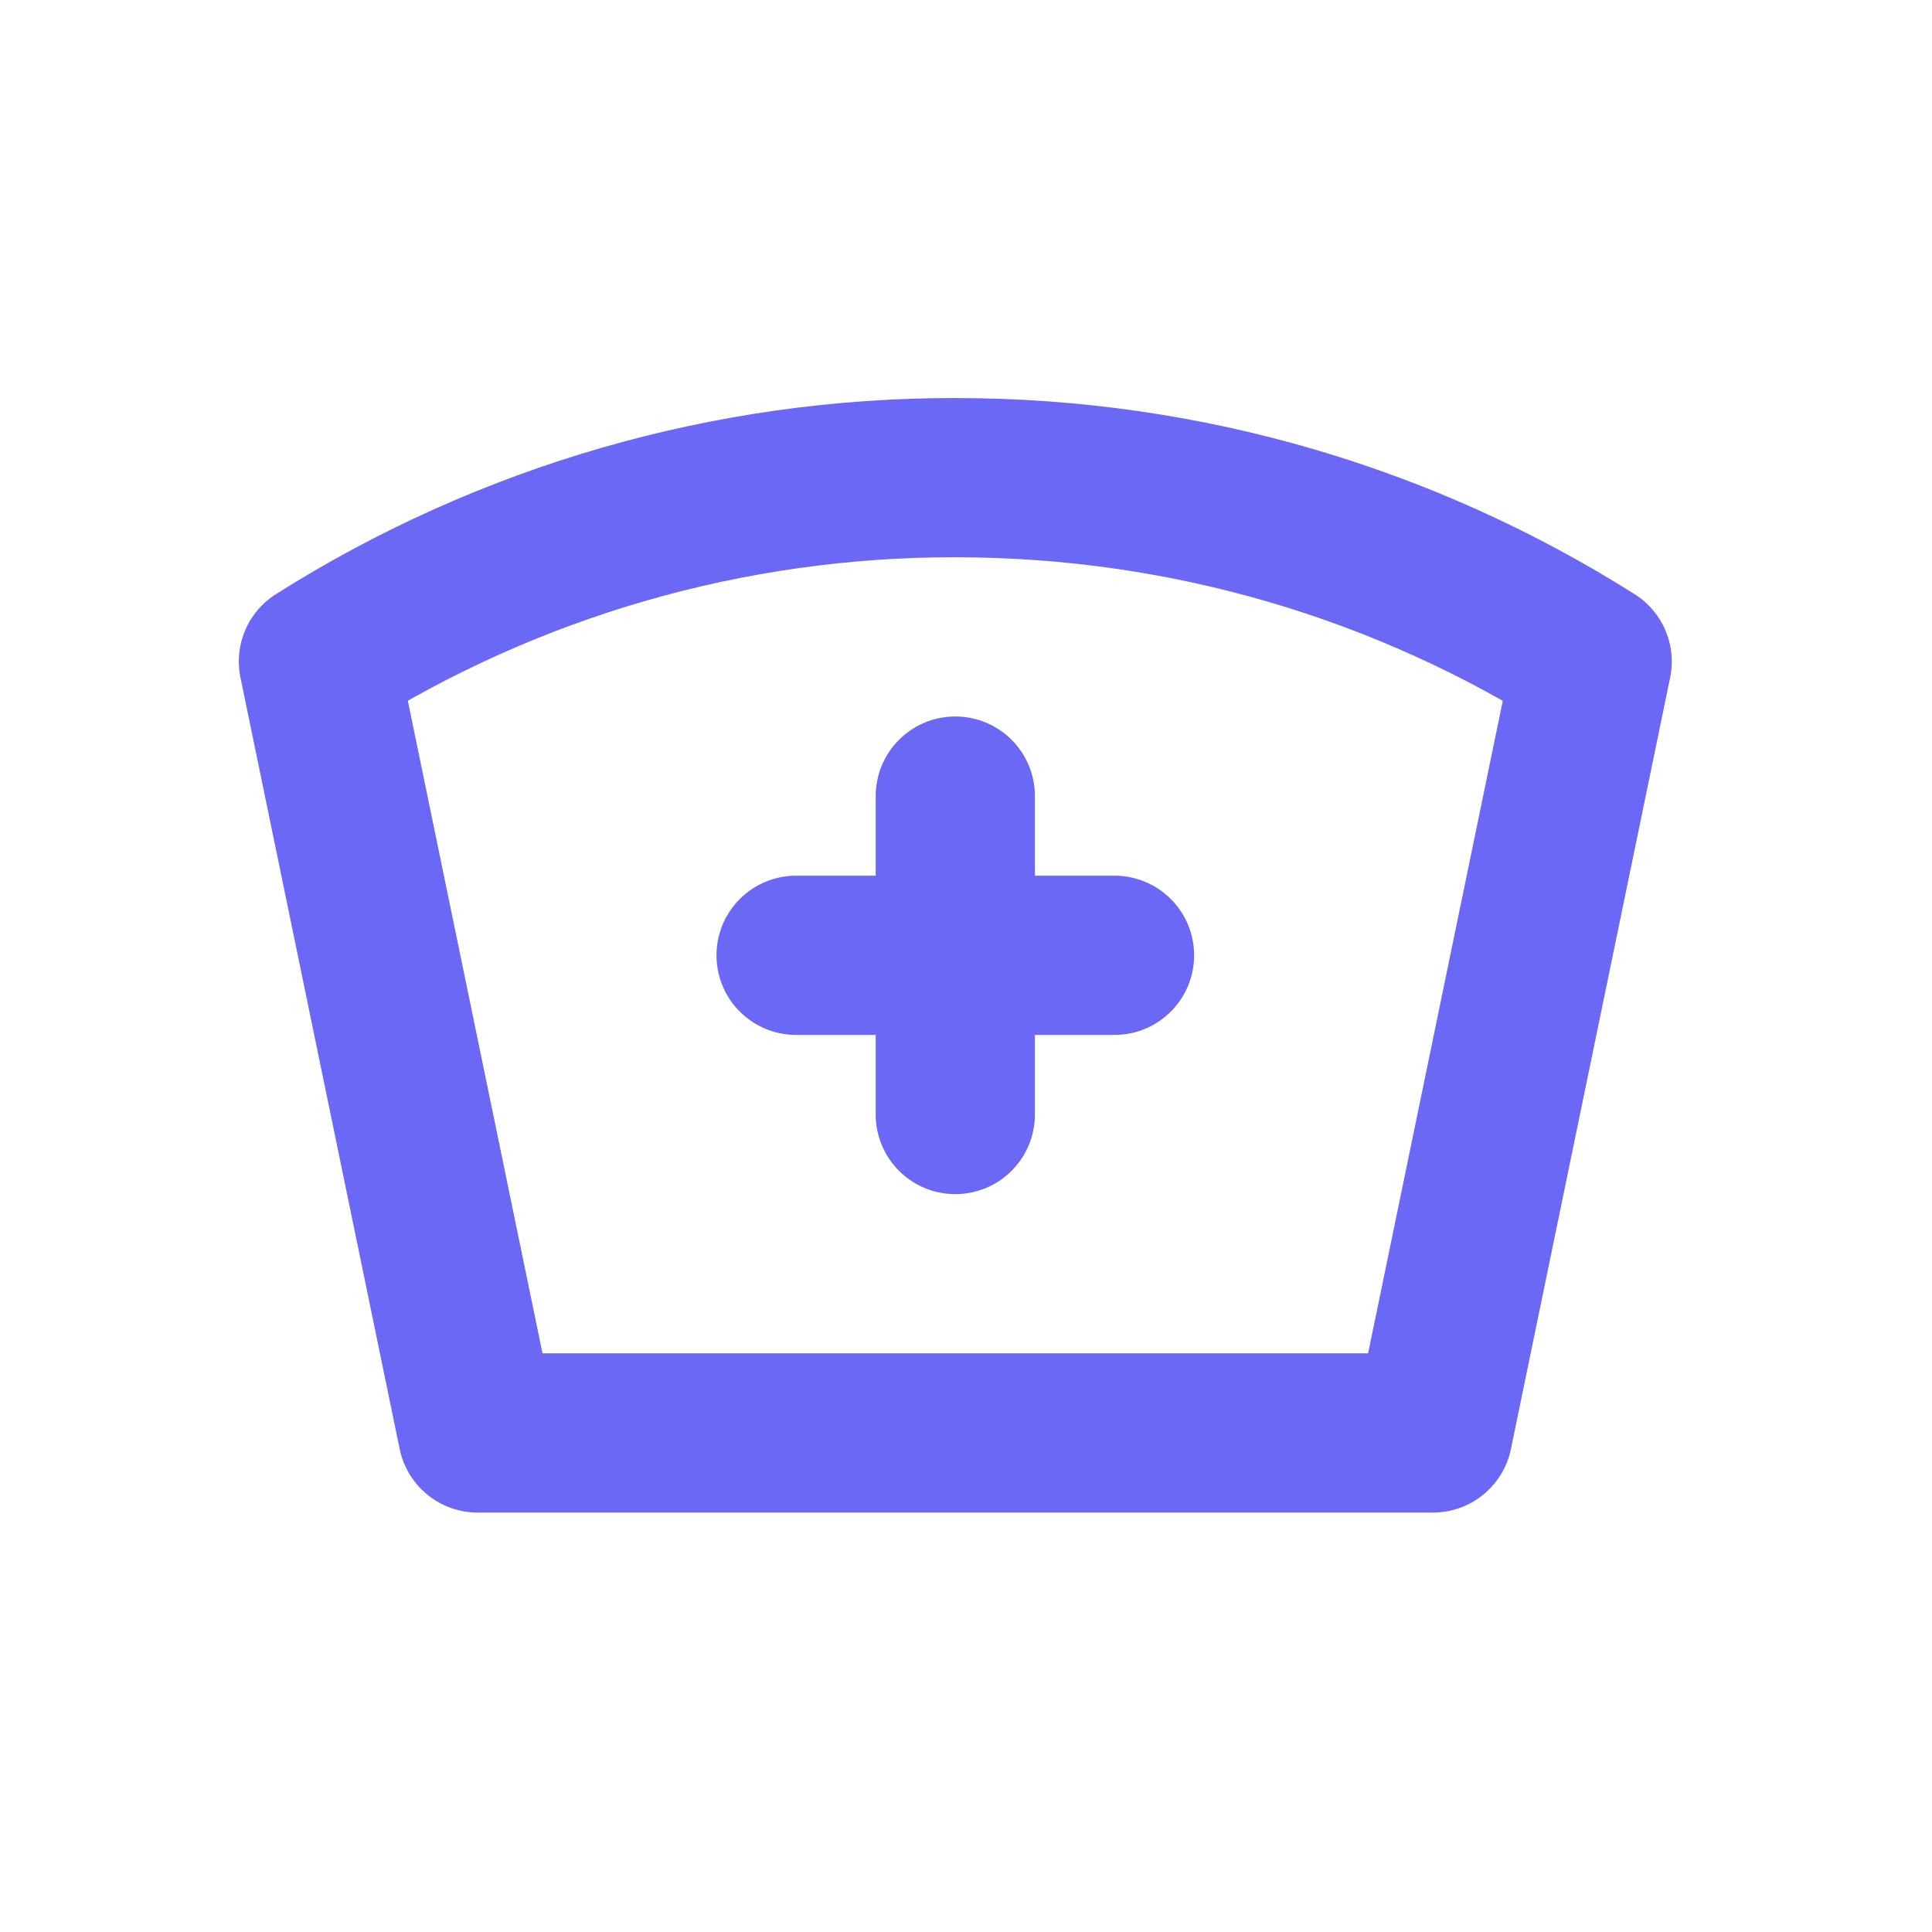
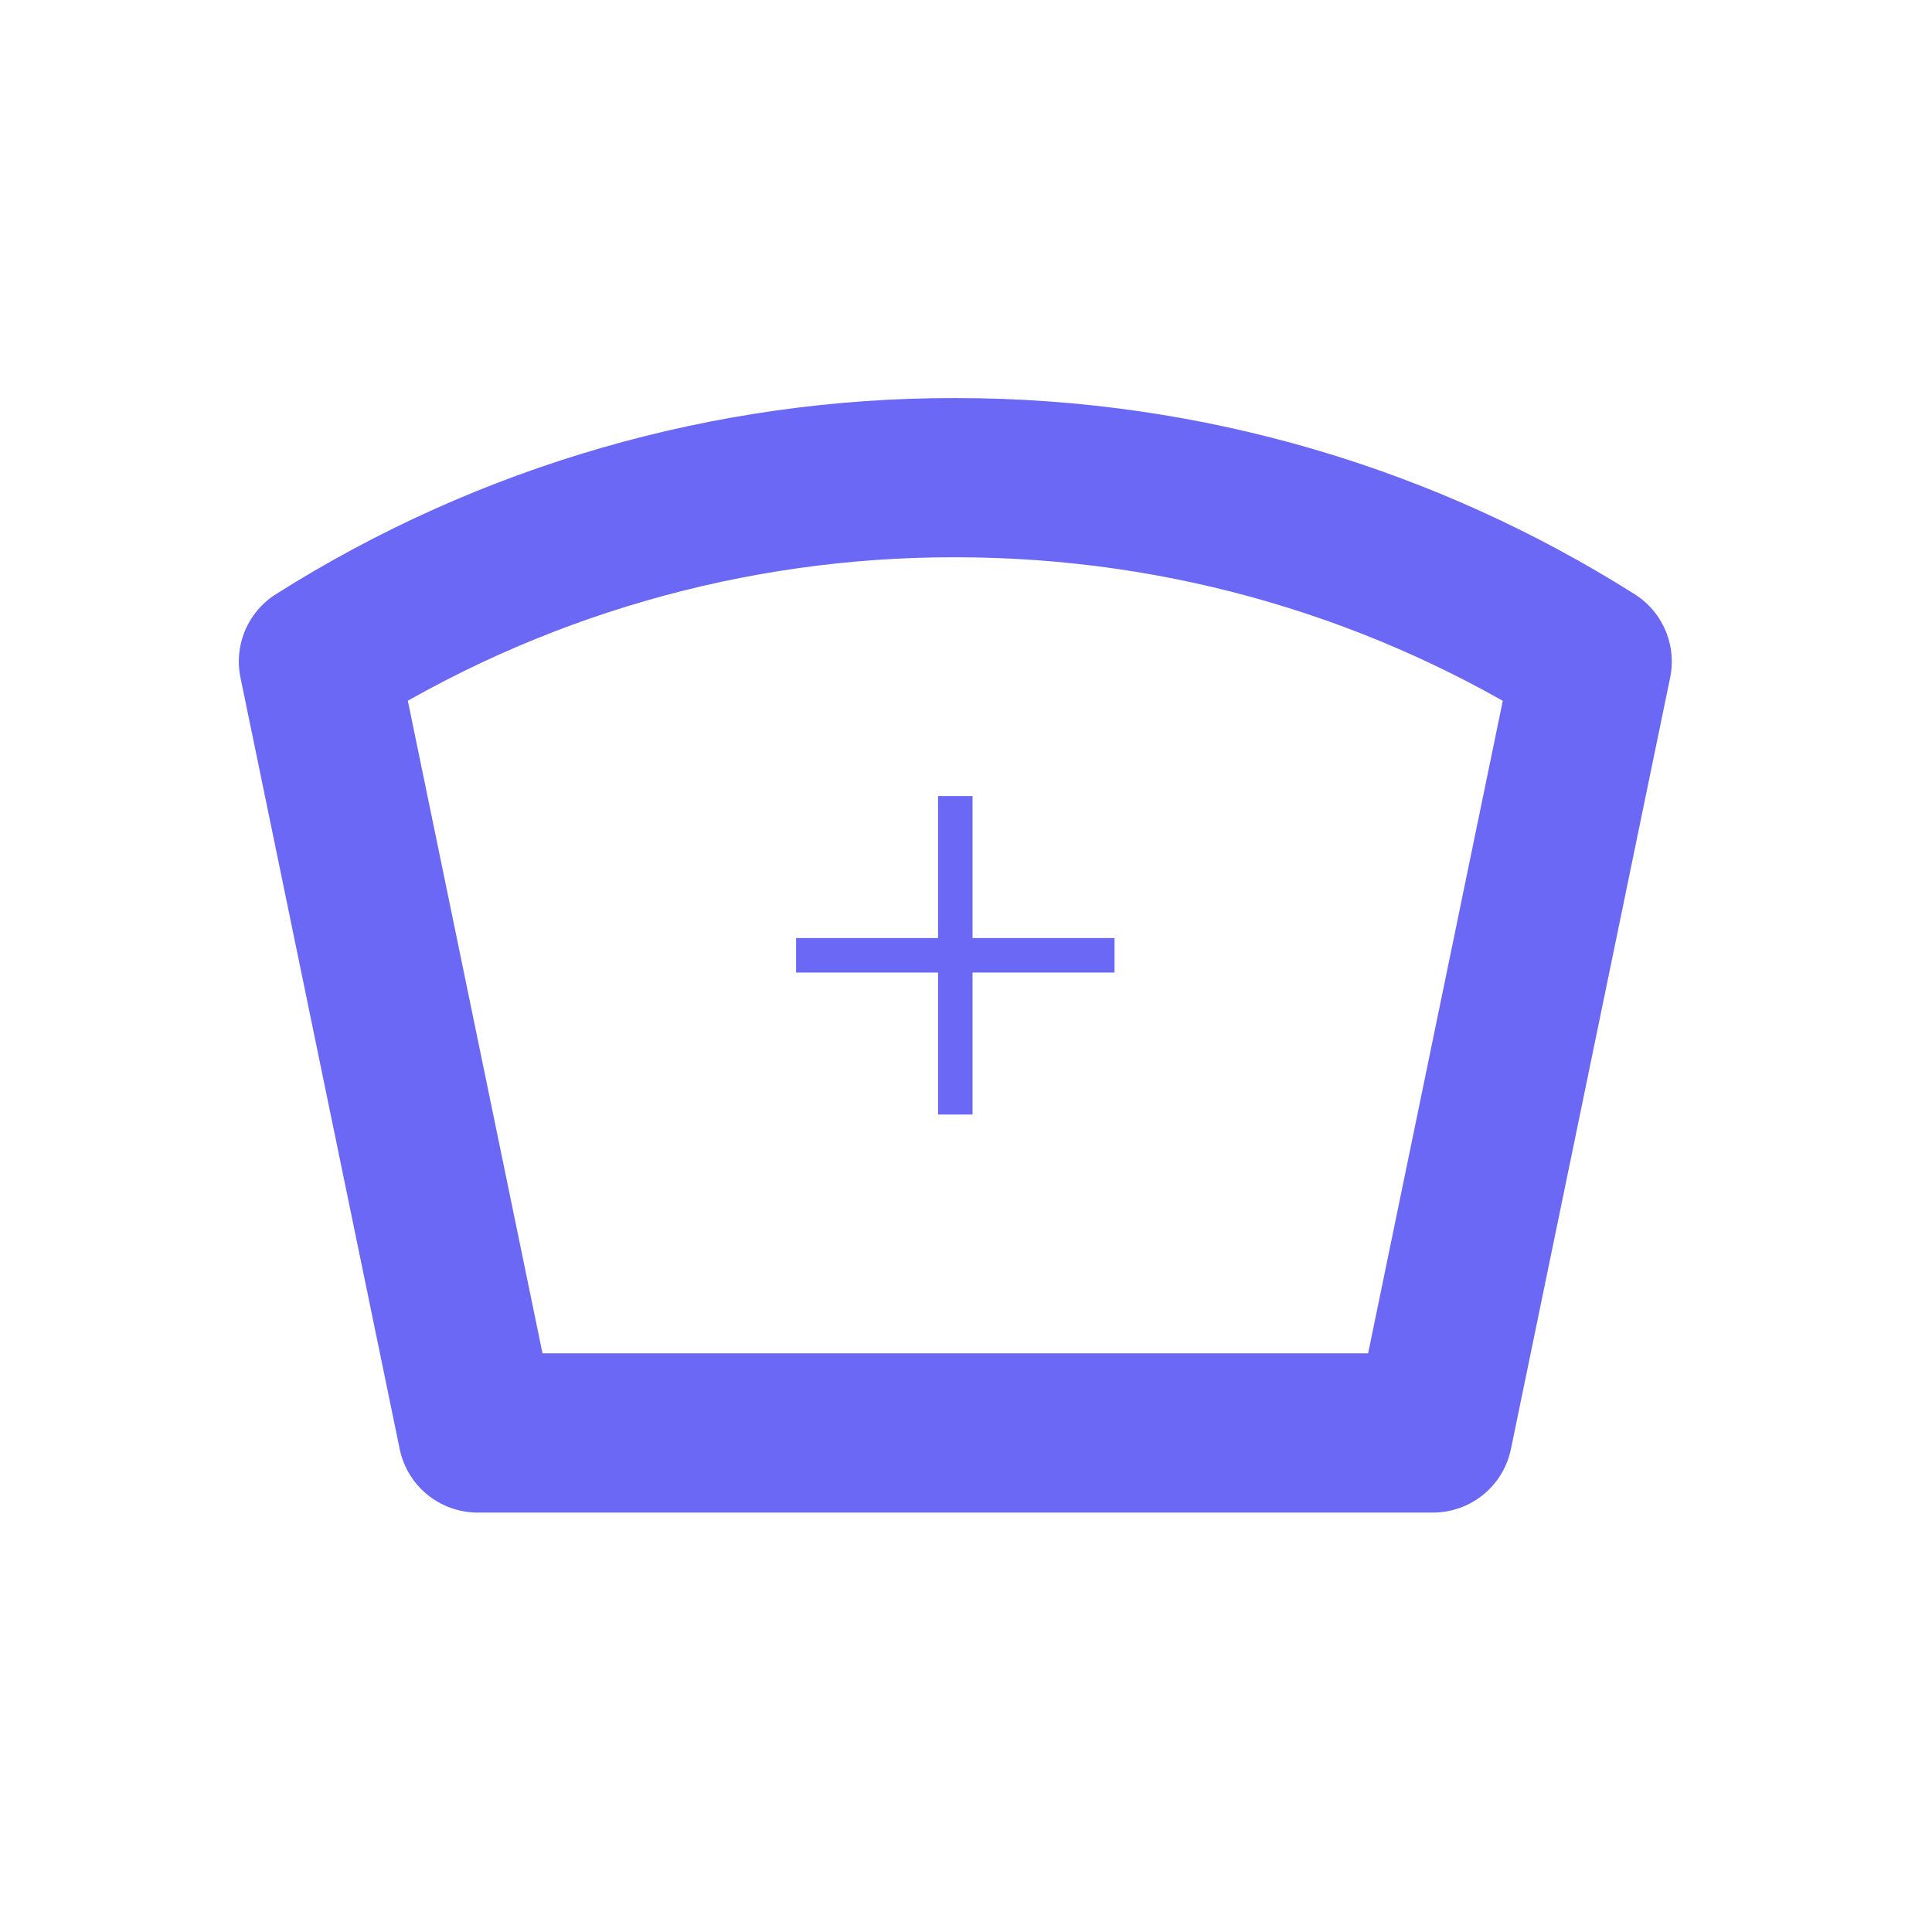
<svg xmlns="http://www.w3.org/2000/svg" width="56" height="56" viewBox="0 0 56 56" fill="none">
  <g id="ð¦ icon &quot;nurse&quot;">
    <path id="Vector" d="M27.69 13.845C34.476 13.845 40.808 15.8 46.15 19.175L41.535 41.535H13.845L9.23 19.173C14.754 15.682 21.156 13.835 27.69 13.845Z" stroke="#6B68F5" stroke-width="4.615" stroke-linecap="round" stroke-linejoin="round" />
-     <path id="Vector_2" d="M23.075 27.69H32.305" stroke="#6B68F5" stroke-width="4.615" stroke-linecap="round" stroke-linejoin="round" />
-     <path id="Vector_3" d="M27.69 23.075V32.305" stroke="#6B68F5" stroke-width="4.615" stroke-linecap="round" stroke-linejoin="round" />
+     <path id="Vector_2" d="M23.075 27.69H32.305" stroke="#6B68F5" strokeWidth="4.615" strokeLinecap="round" strokeLinejoin="round" />
+     <path id="Vector_3" d="M27.69 23.075V32.305" stroke="#6B68F5" strokeWidth="4.615" strokeLinecap="round" strokeLinejoin="round" />
  </g>
</svg>
